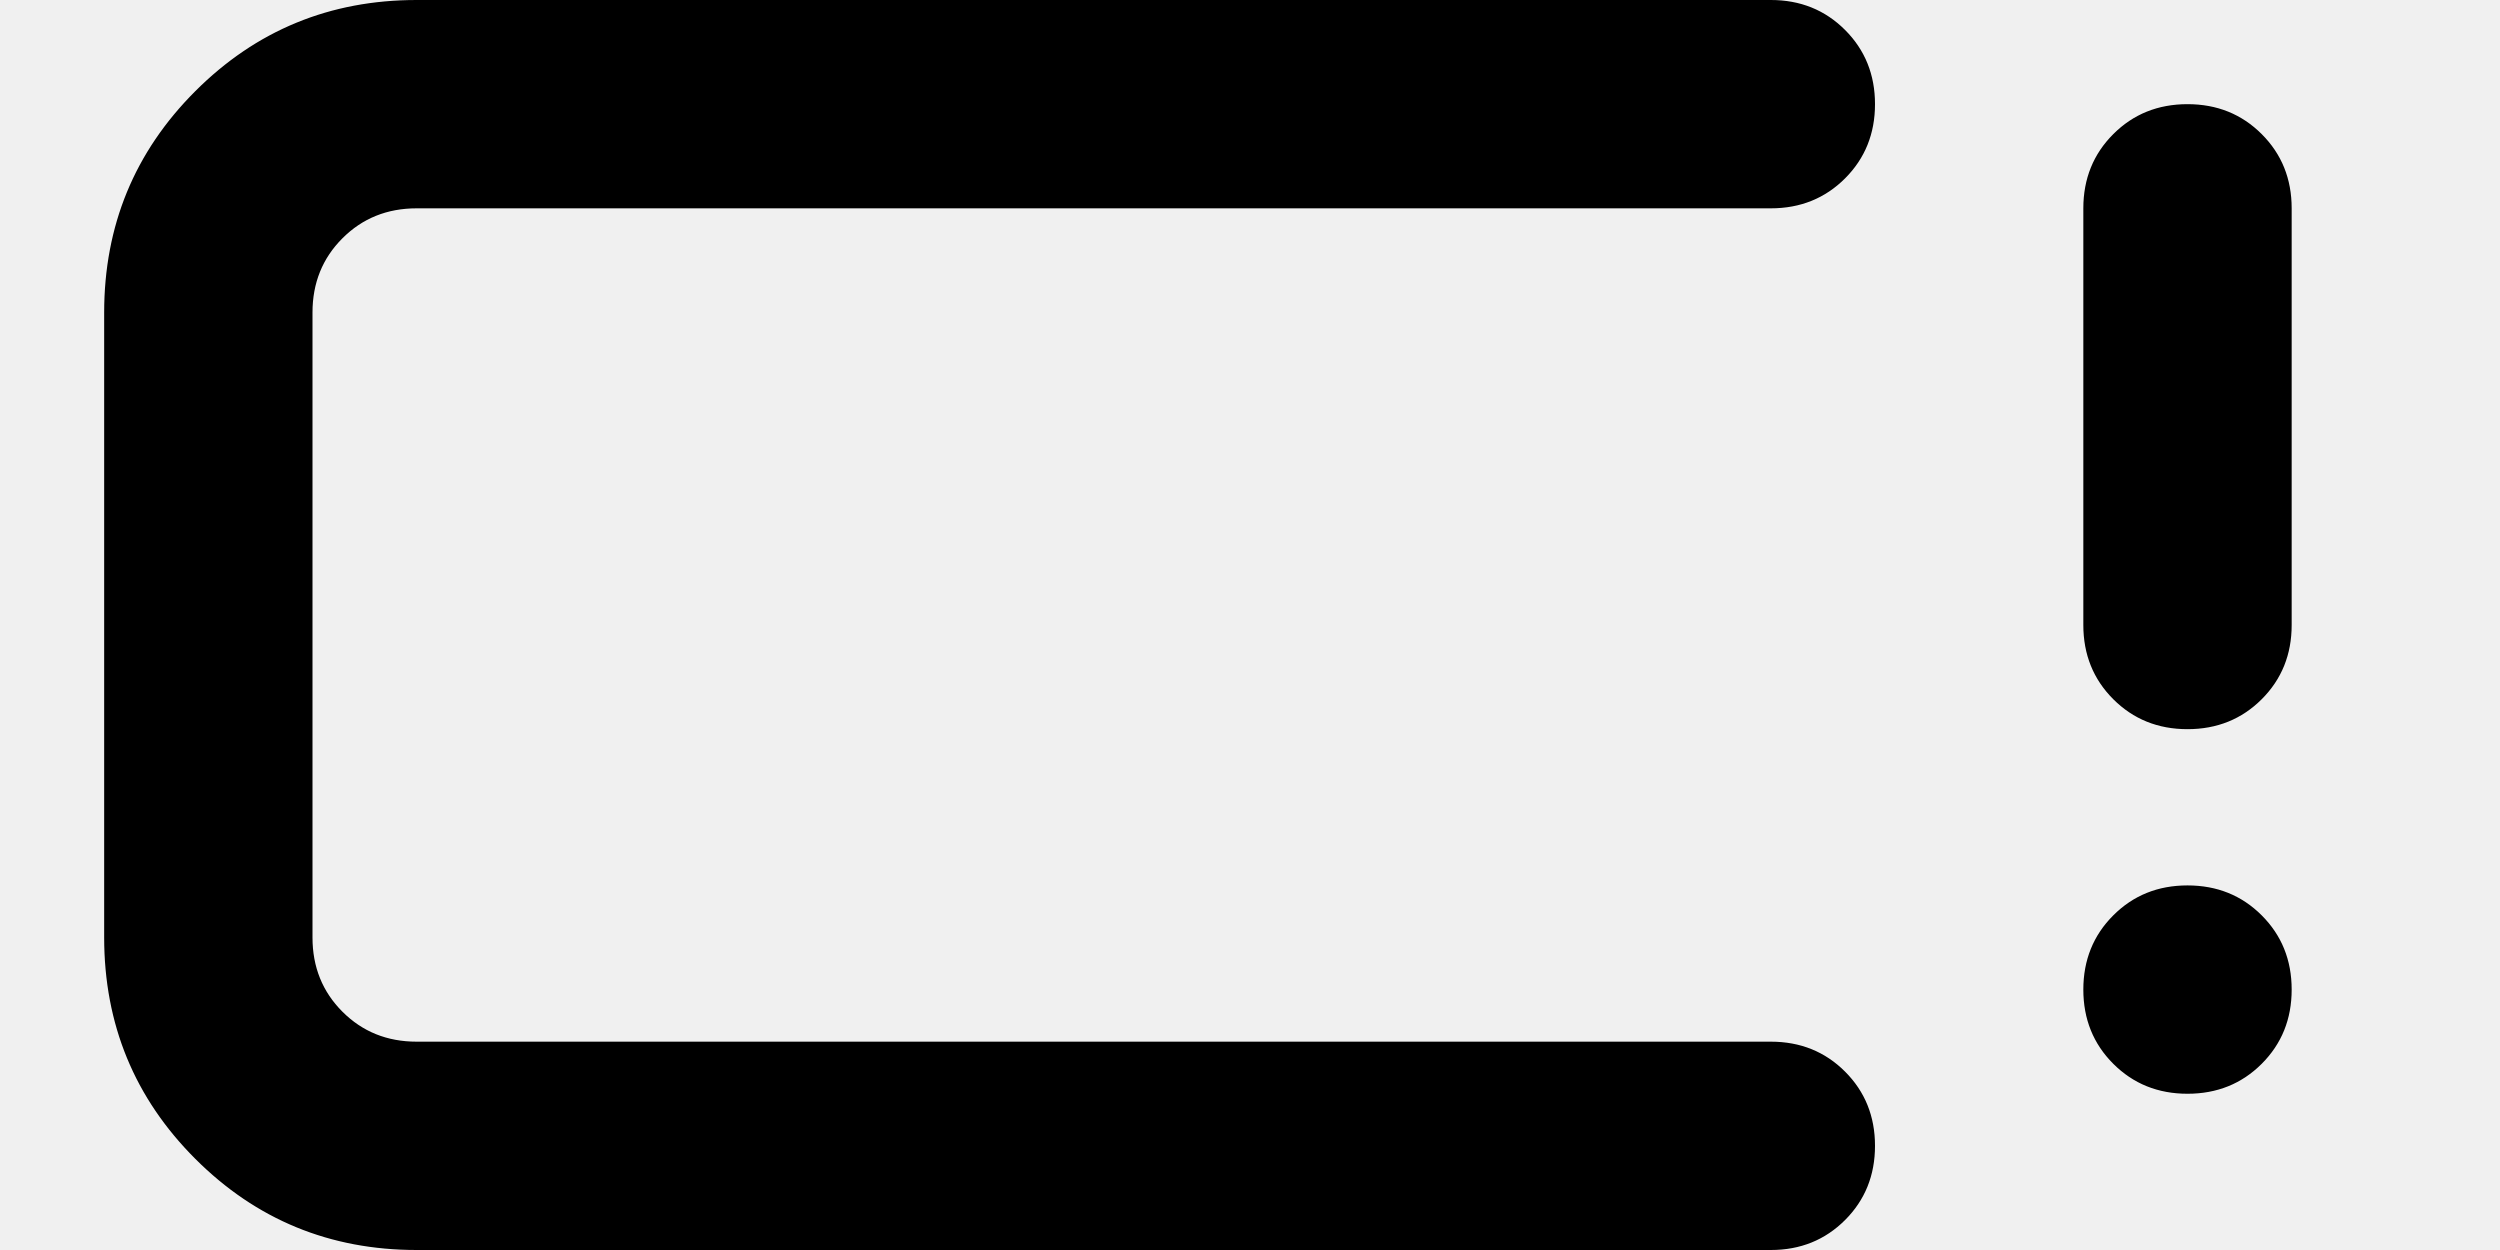
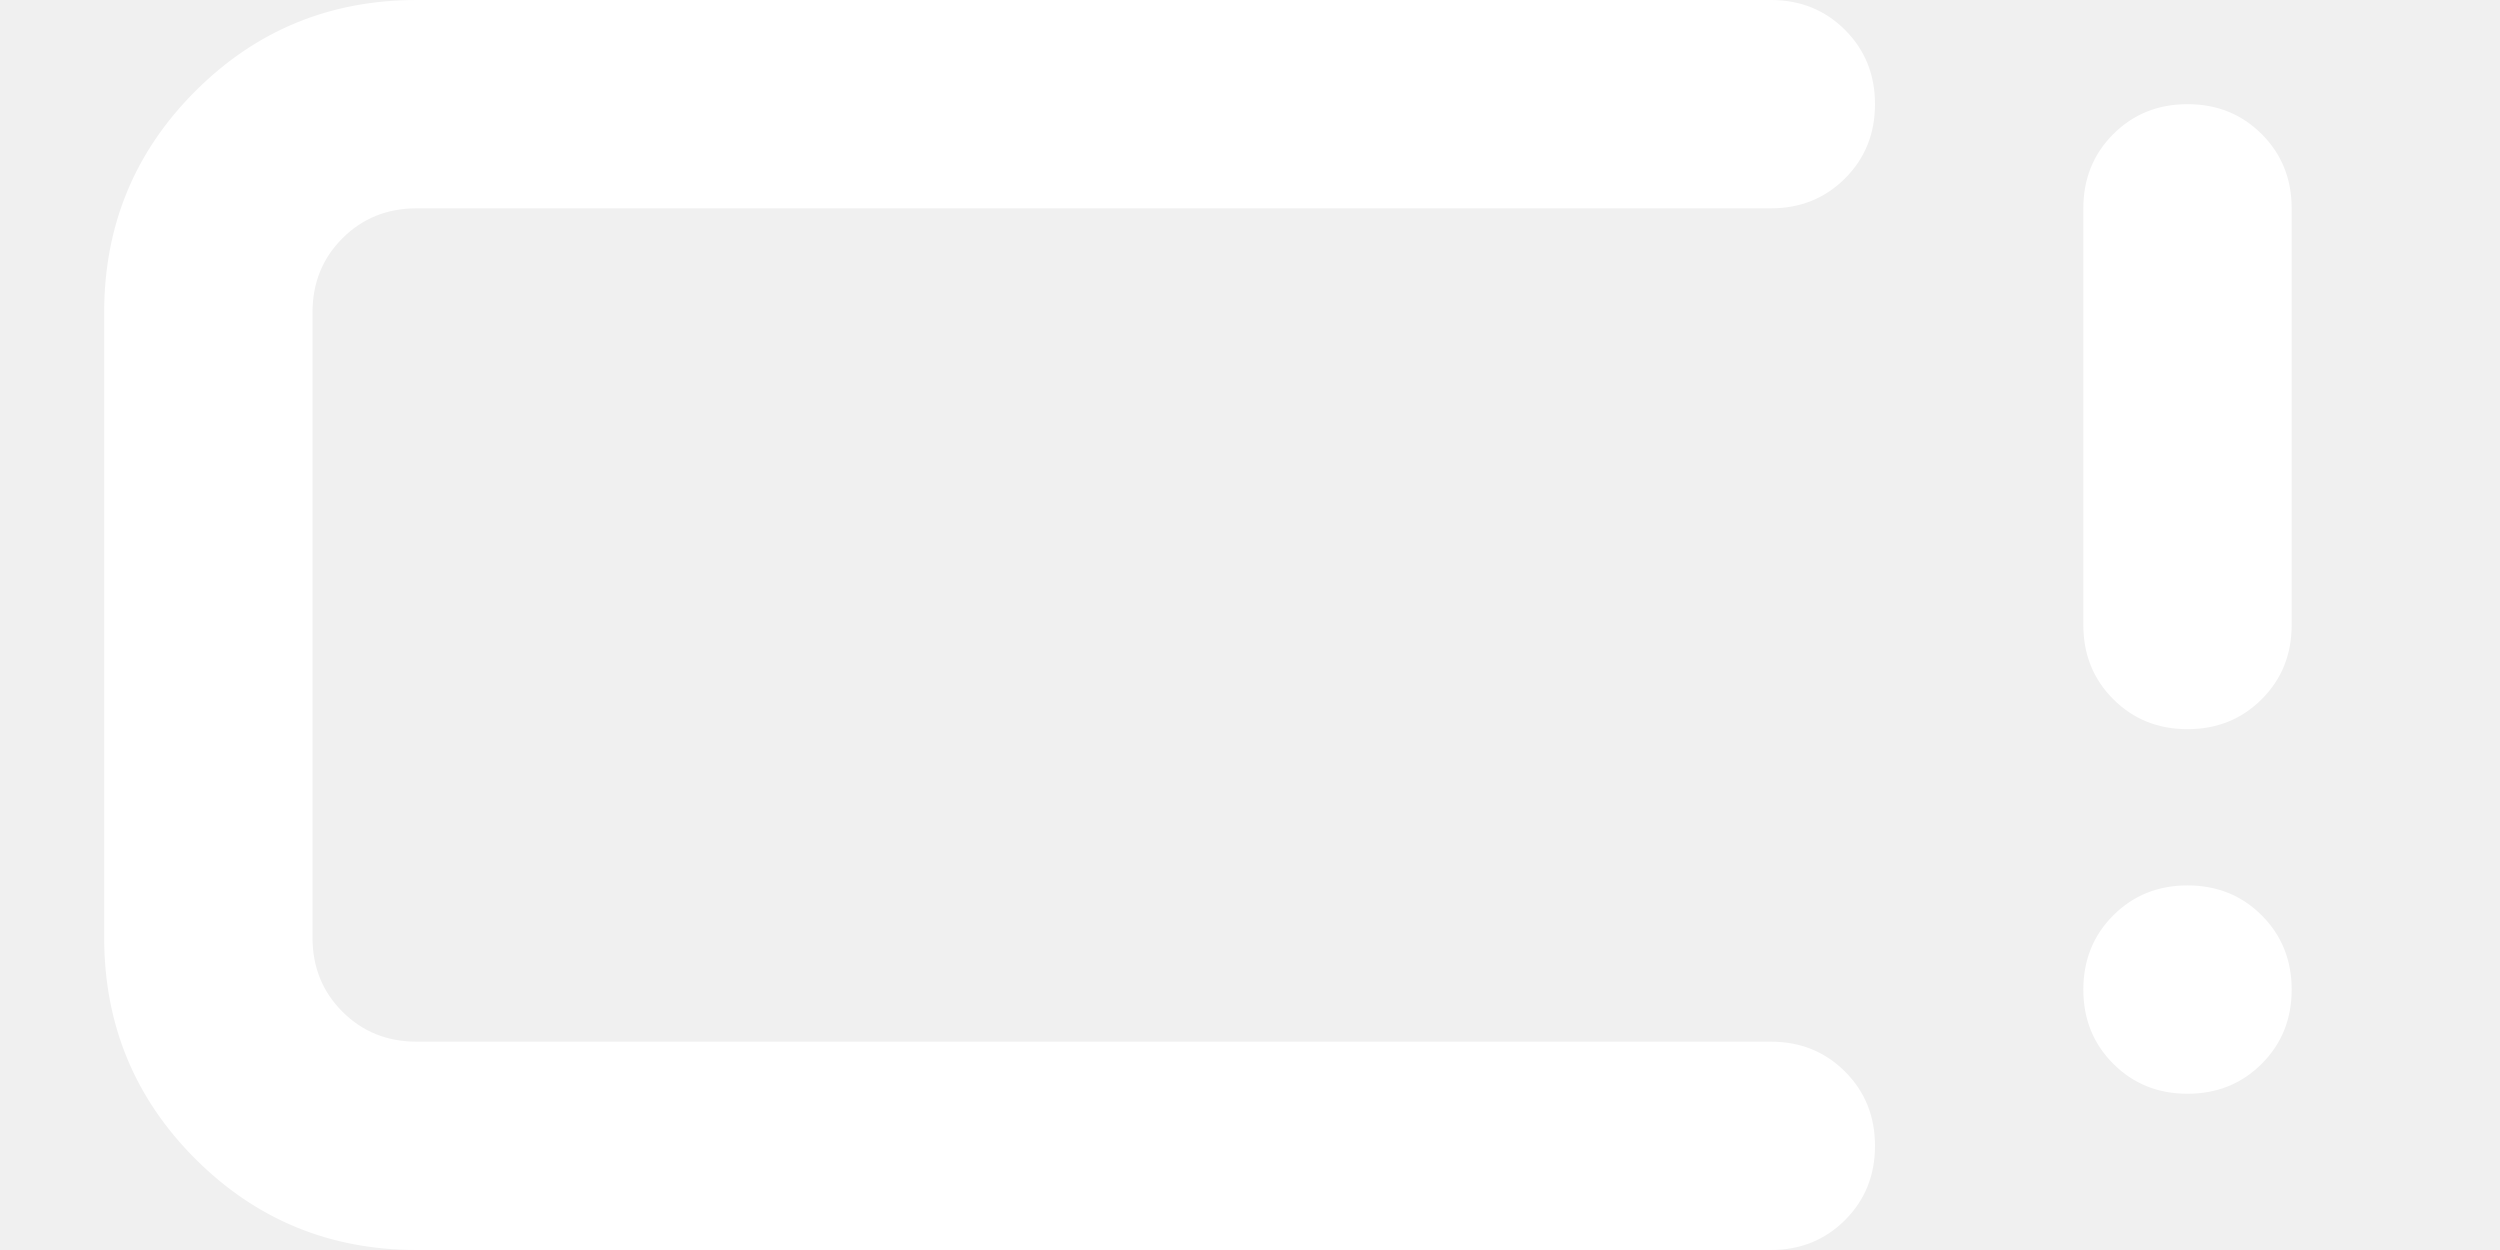
- <svg xmlns="http://www.w3.org/2000/svg" height="12px" viewBox="0 -720 960 480" width="24px" fill="#000000">
+ <svg xmlns="http://www.w3.org/2000/svg" height="480" viewBox="0 -720 960 480" width="960" fill="#FFFFFF">
  <path d="M840-300q-17 0-28.5-11.5T800-340q0-17 11.5-28.5T840-380q17 0 28.5 11.5T880-340q0 17-11.5 28.5T840-300Zm0-140q-17 0-28.5-11.5T800-480v-160q0-17 11.5-28.5T840-680q17 0 28.5 11.5T880-640v160q0 17-11.5 28.5T840-440ZM160-240q-50 0-85-35t-35-85v-240q0-50 35-85t85-35h520q17 0 28.5 11.5T720-680q0 17-11.5 28.5T680-640H160q-17 0-28.5 11.5T120-600v240q0 17 11.5 28.5T160-320h520q17 0 28.5 11.5T720-280q0 17-11.5 28.5T680-240H160Zm-40-80v-320 320Z" />
</svg>
